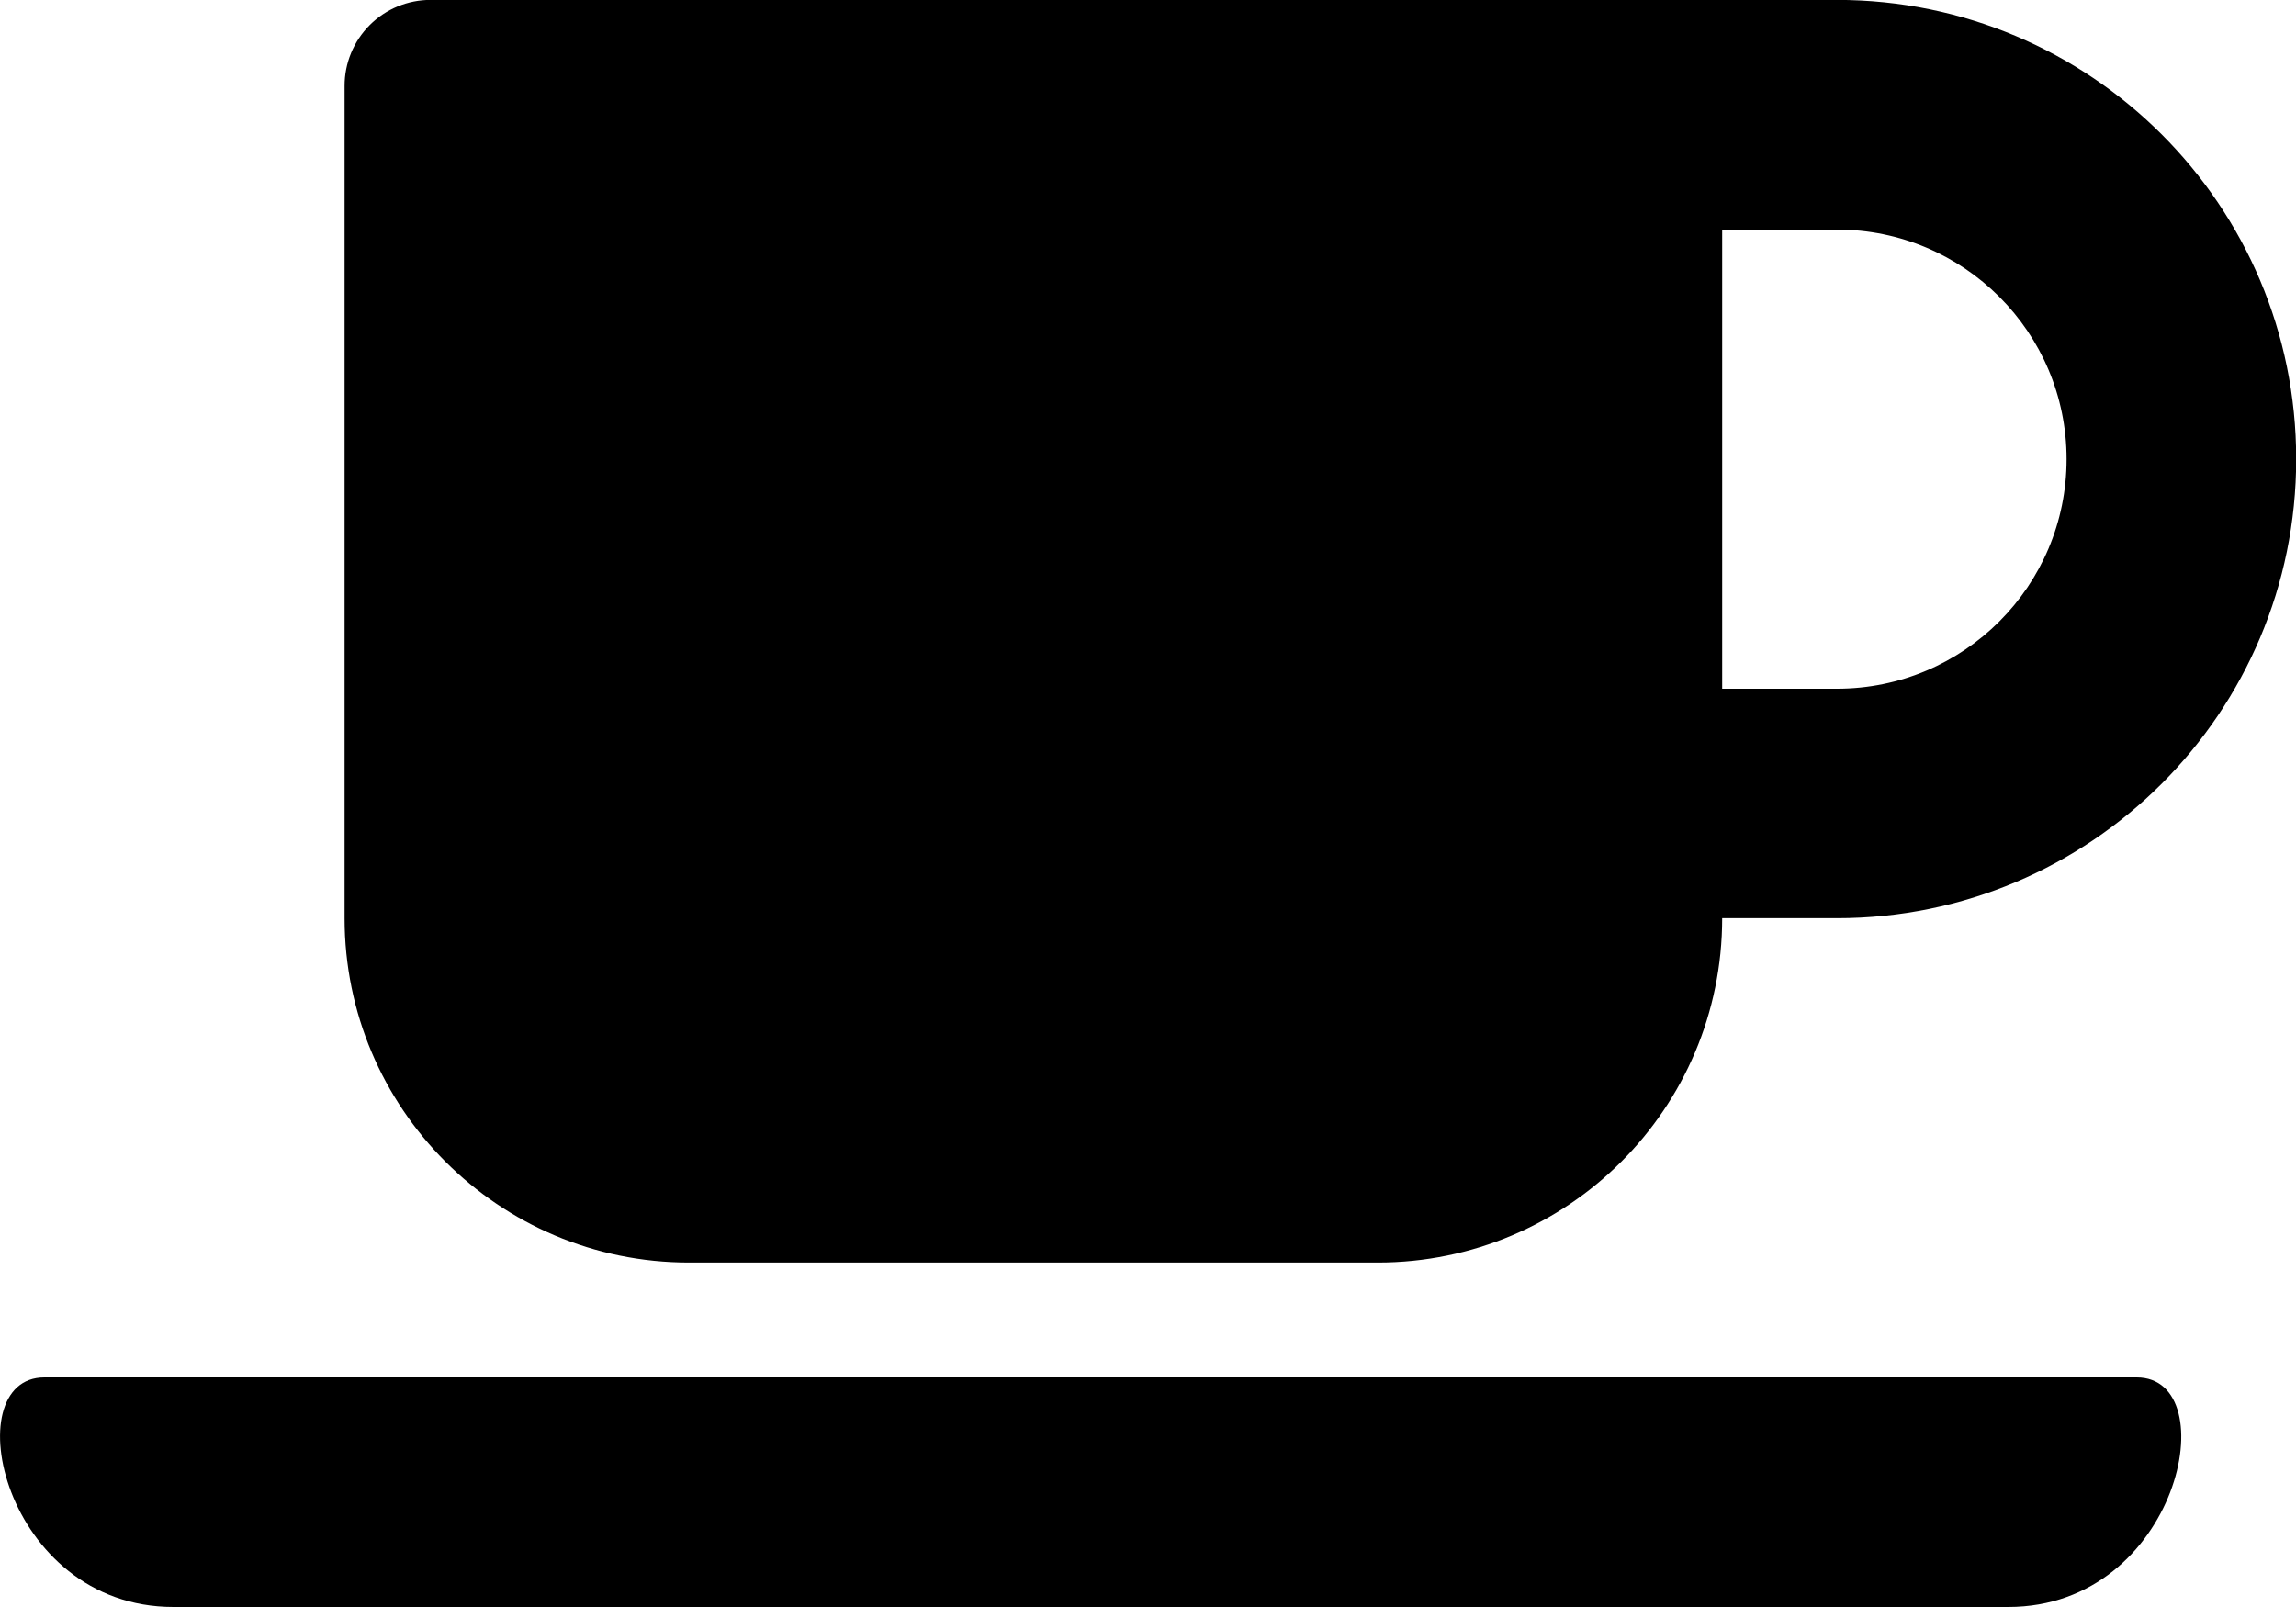
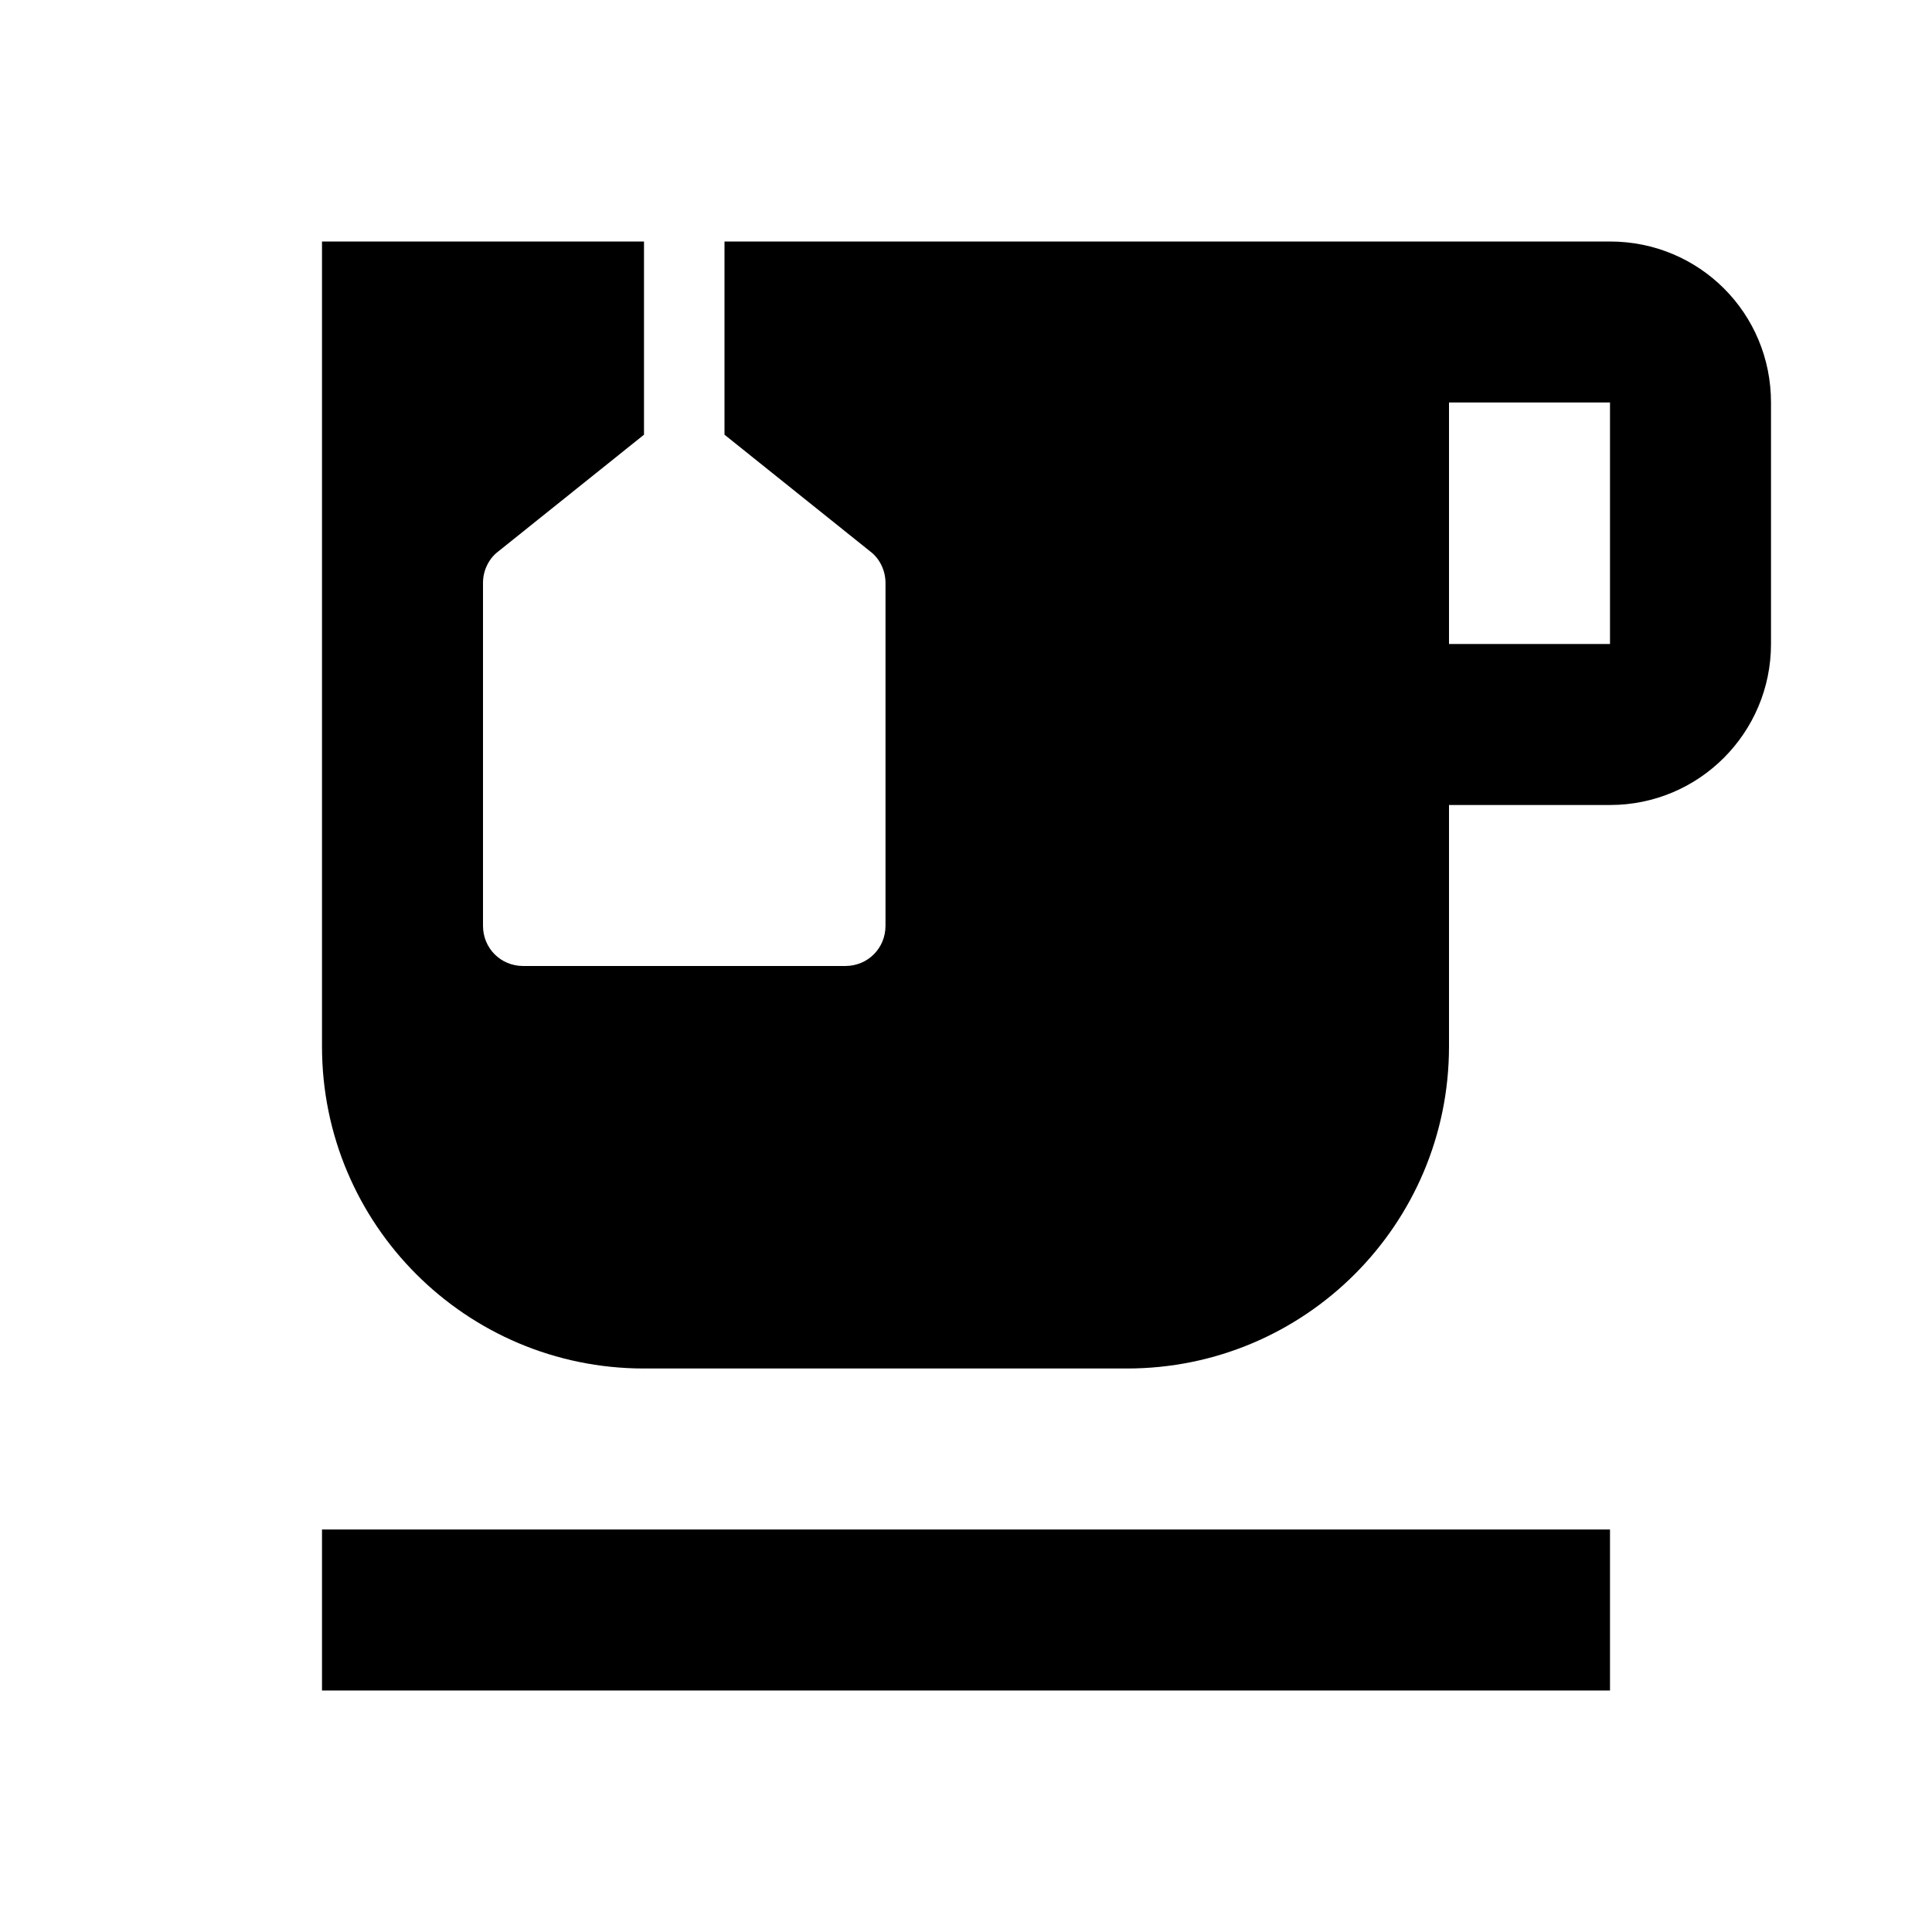
- <svg xmlns="http://www.w3.org/2000/svg" width="50" height="34.997" viewBox="0 0 50 34.997">
-   <path d="M15,29.748H30a7.5,7.5,0,0,0,7.5-7.5H40a10,10,0,1,0,0-20H9.375A1.87,1.87,0,0,0,7.5,4.125V22.248A7.5,7.5,0,0,0,15,29.748ZM40,7.25a5,5,0,0,1,0,10H37.5v-10Zm3.726,30H3.774c-3.718,0-4.765-5-2.812-5H46.528c1.953,0,.922,5-2.8,5Z" transform="translate(0.004 -2.25)" />
+ <svg xmlns="http://www.w3.org/2000/svg" enable-background="new 0 0 24 24" height="24" viewBox="0 0 24 24" width="24">
+   <g>
+     <rect fill="none" height="24" width="24" />
+   </g>
+   <g>
+     <g />
+     <g>
+       <path d="M20,3H9v2.4l1.81,1.45C10.93,6.94,11,7.09,11,7.24v4.26c0,0.28-0.22,0.5-0.5,0.5h-4C6.22,12,6,11.78,6,11.5V7.24 c0-0.15,0.07-0.3,0.19-0.39L8,5.4V3H4v10c0,2.21,1.79,4,4,4h6c2.21,0,4-1.79,4-4v-3h2c1.11,0,2-0.9,2-2V5C22,3.89,21.11,3,20,3z M20,8h-2V5h2V8z" />
+       <rect height="2" width="16" x="4" y="19" />
+     </g>
+   </g>
</svg>
